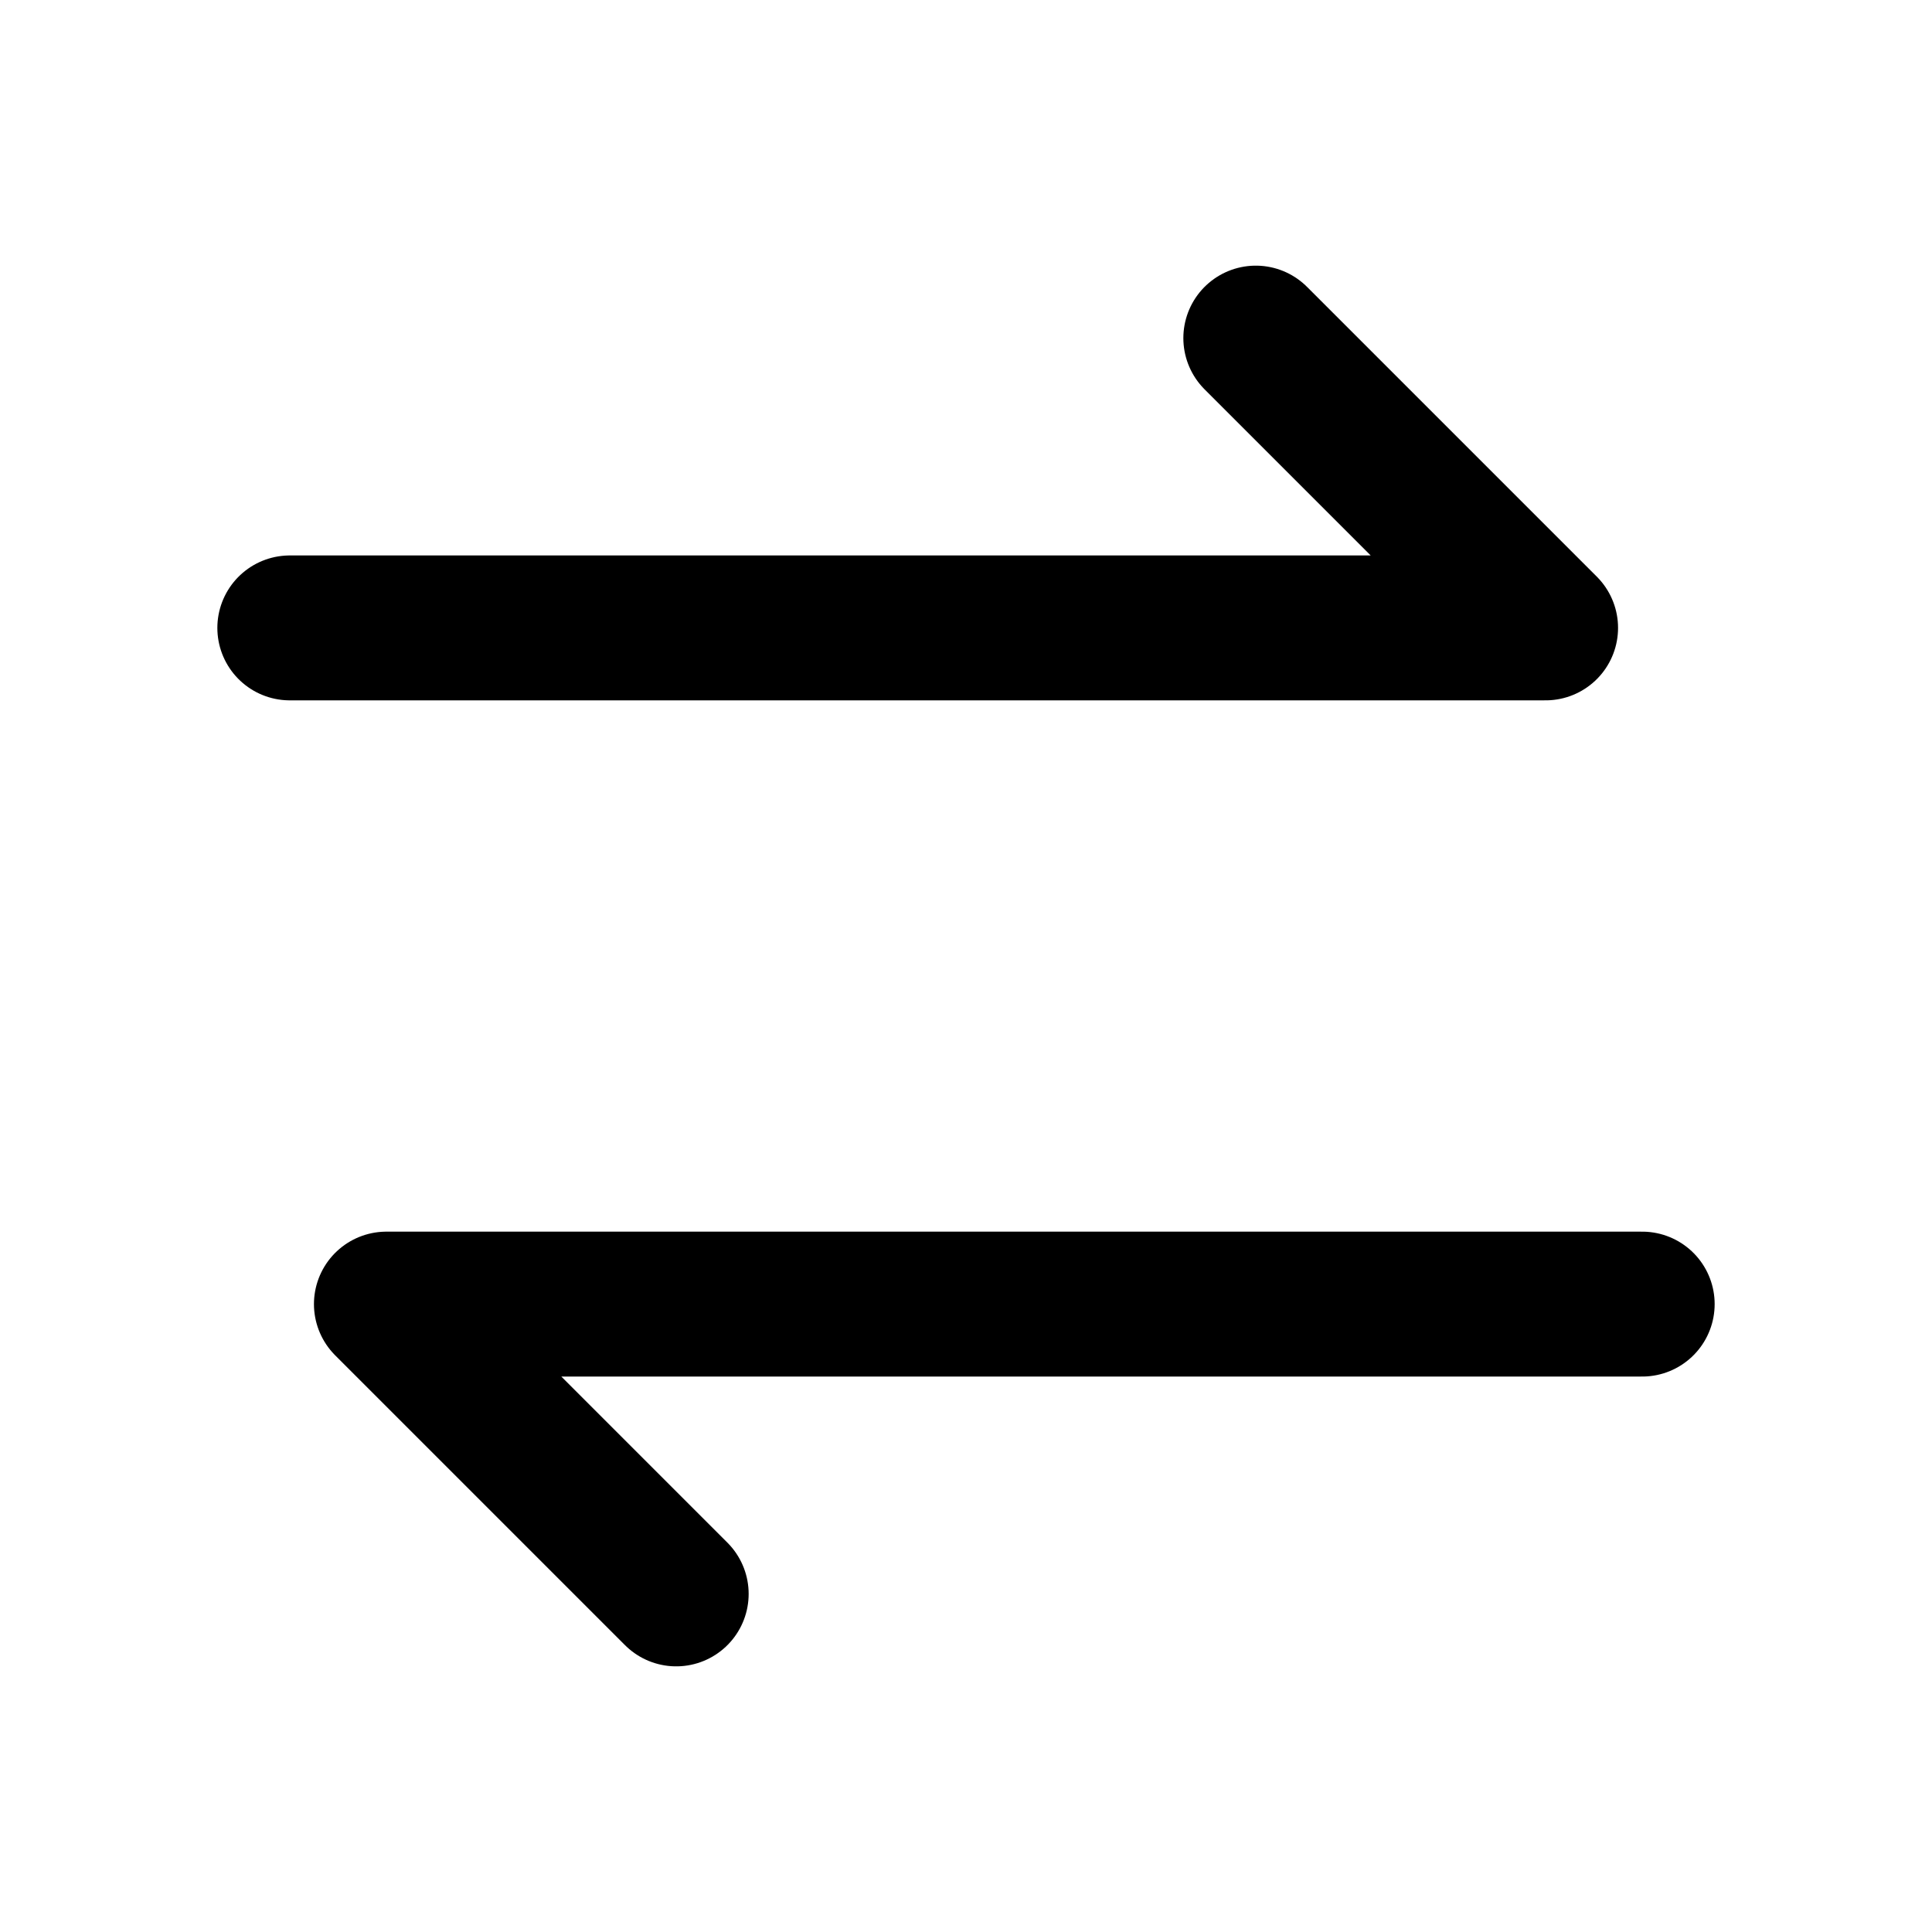
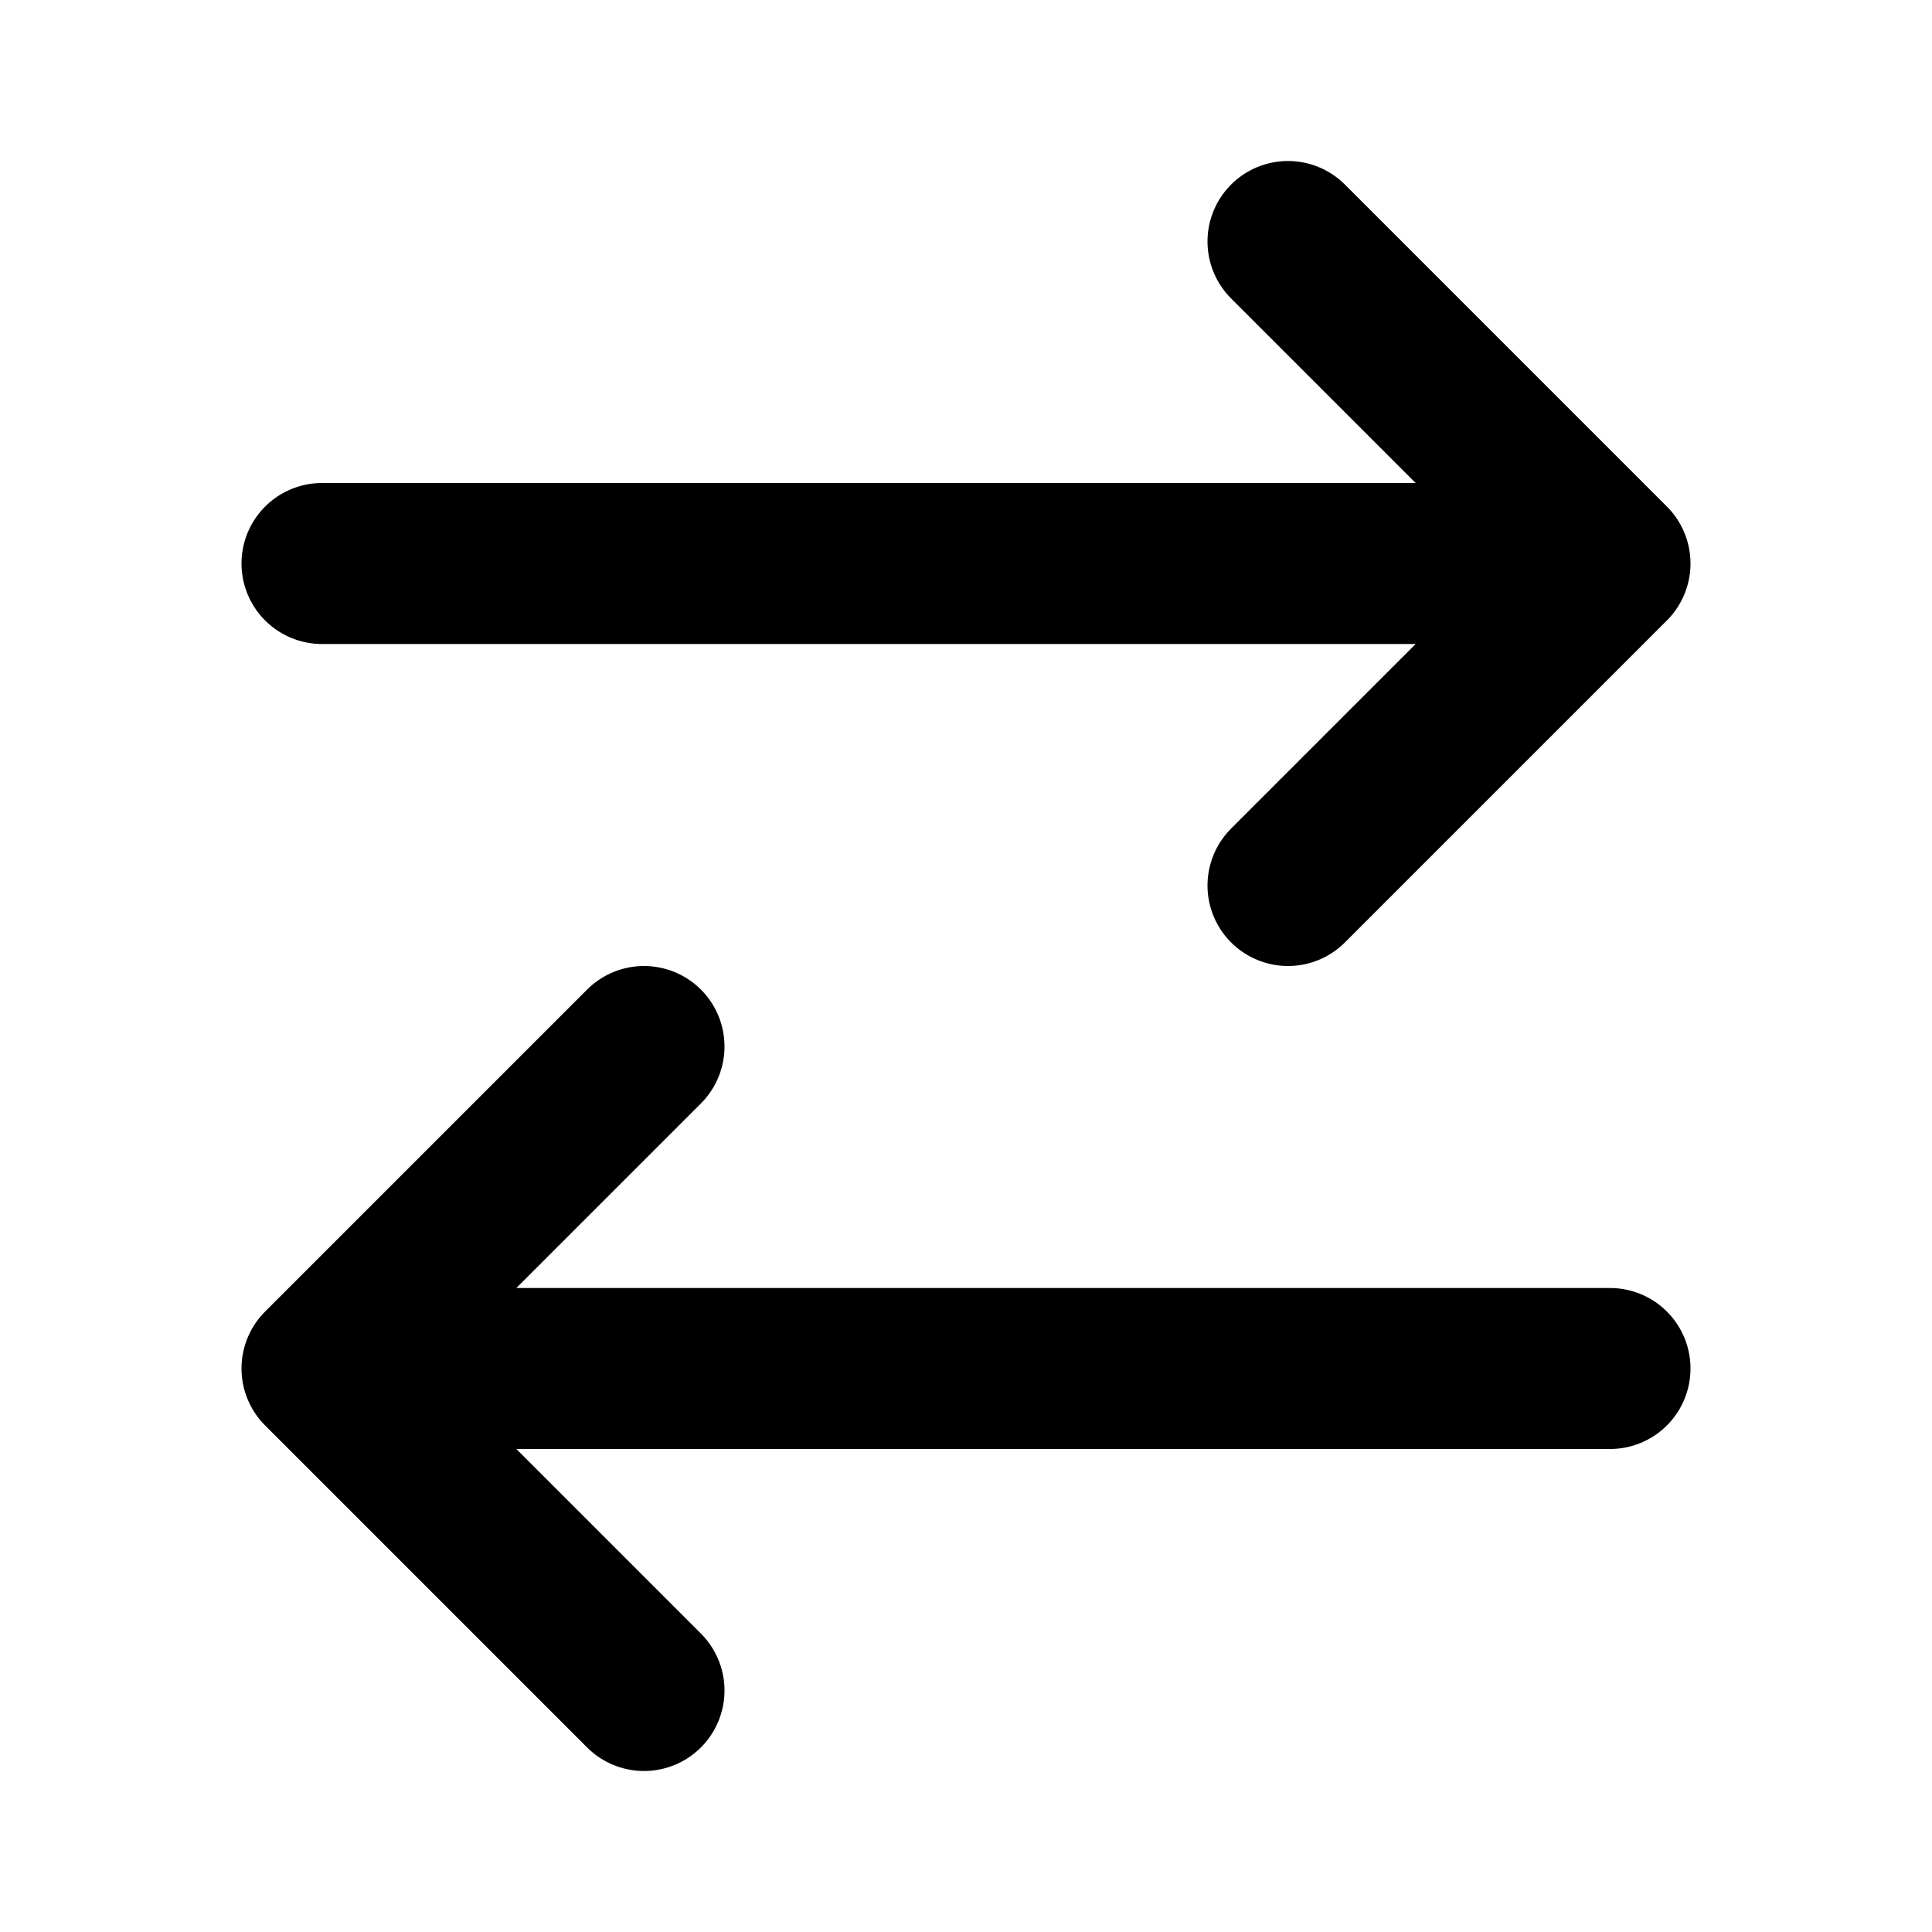
- <svg xmlns="http://www.w3.org/2000/svg" width="20" height="20" viewBox="0 0 20 20" fill="none" stroke="currentColor" stroke-width="1.5" stroke-linecap="round" stroke-linejoin="round">
-   <path d="M3 6.5h13l-3-3M17 13.5H4l3 3" />
+ <svg xmlns="http://www.w3.org/2000/svg" width="24" height="24" viewBox="0 0 24 24" fill="none" stroke="currentColor" stroke-width="2" stroke-linecap="round" stroke-linejoin="round">
+   <path d="M16 3L20 7L16 11M20 7L4 7M8 21L4 17L8 13M4 17L20 17" />
</svg>
